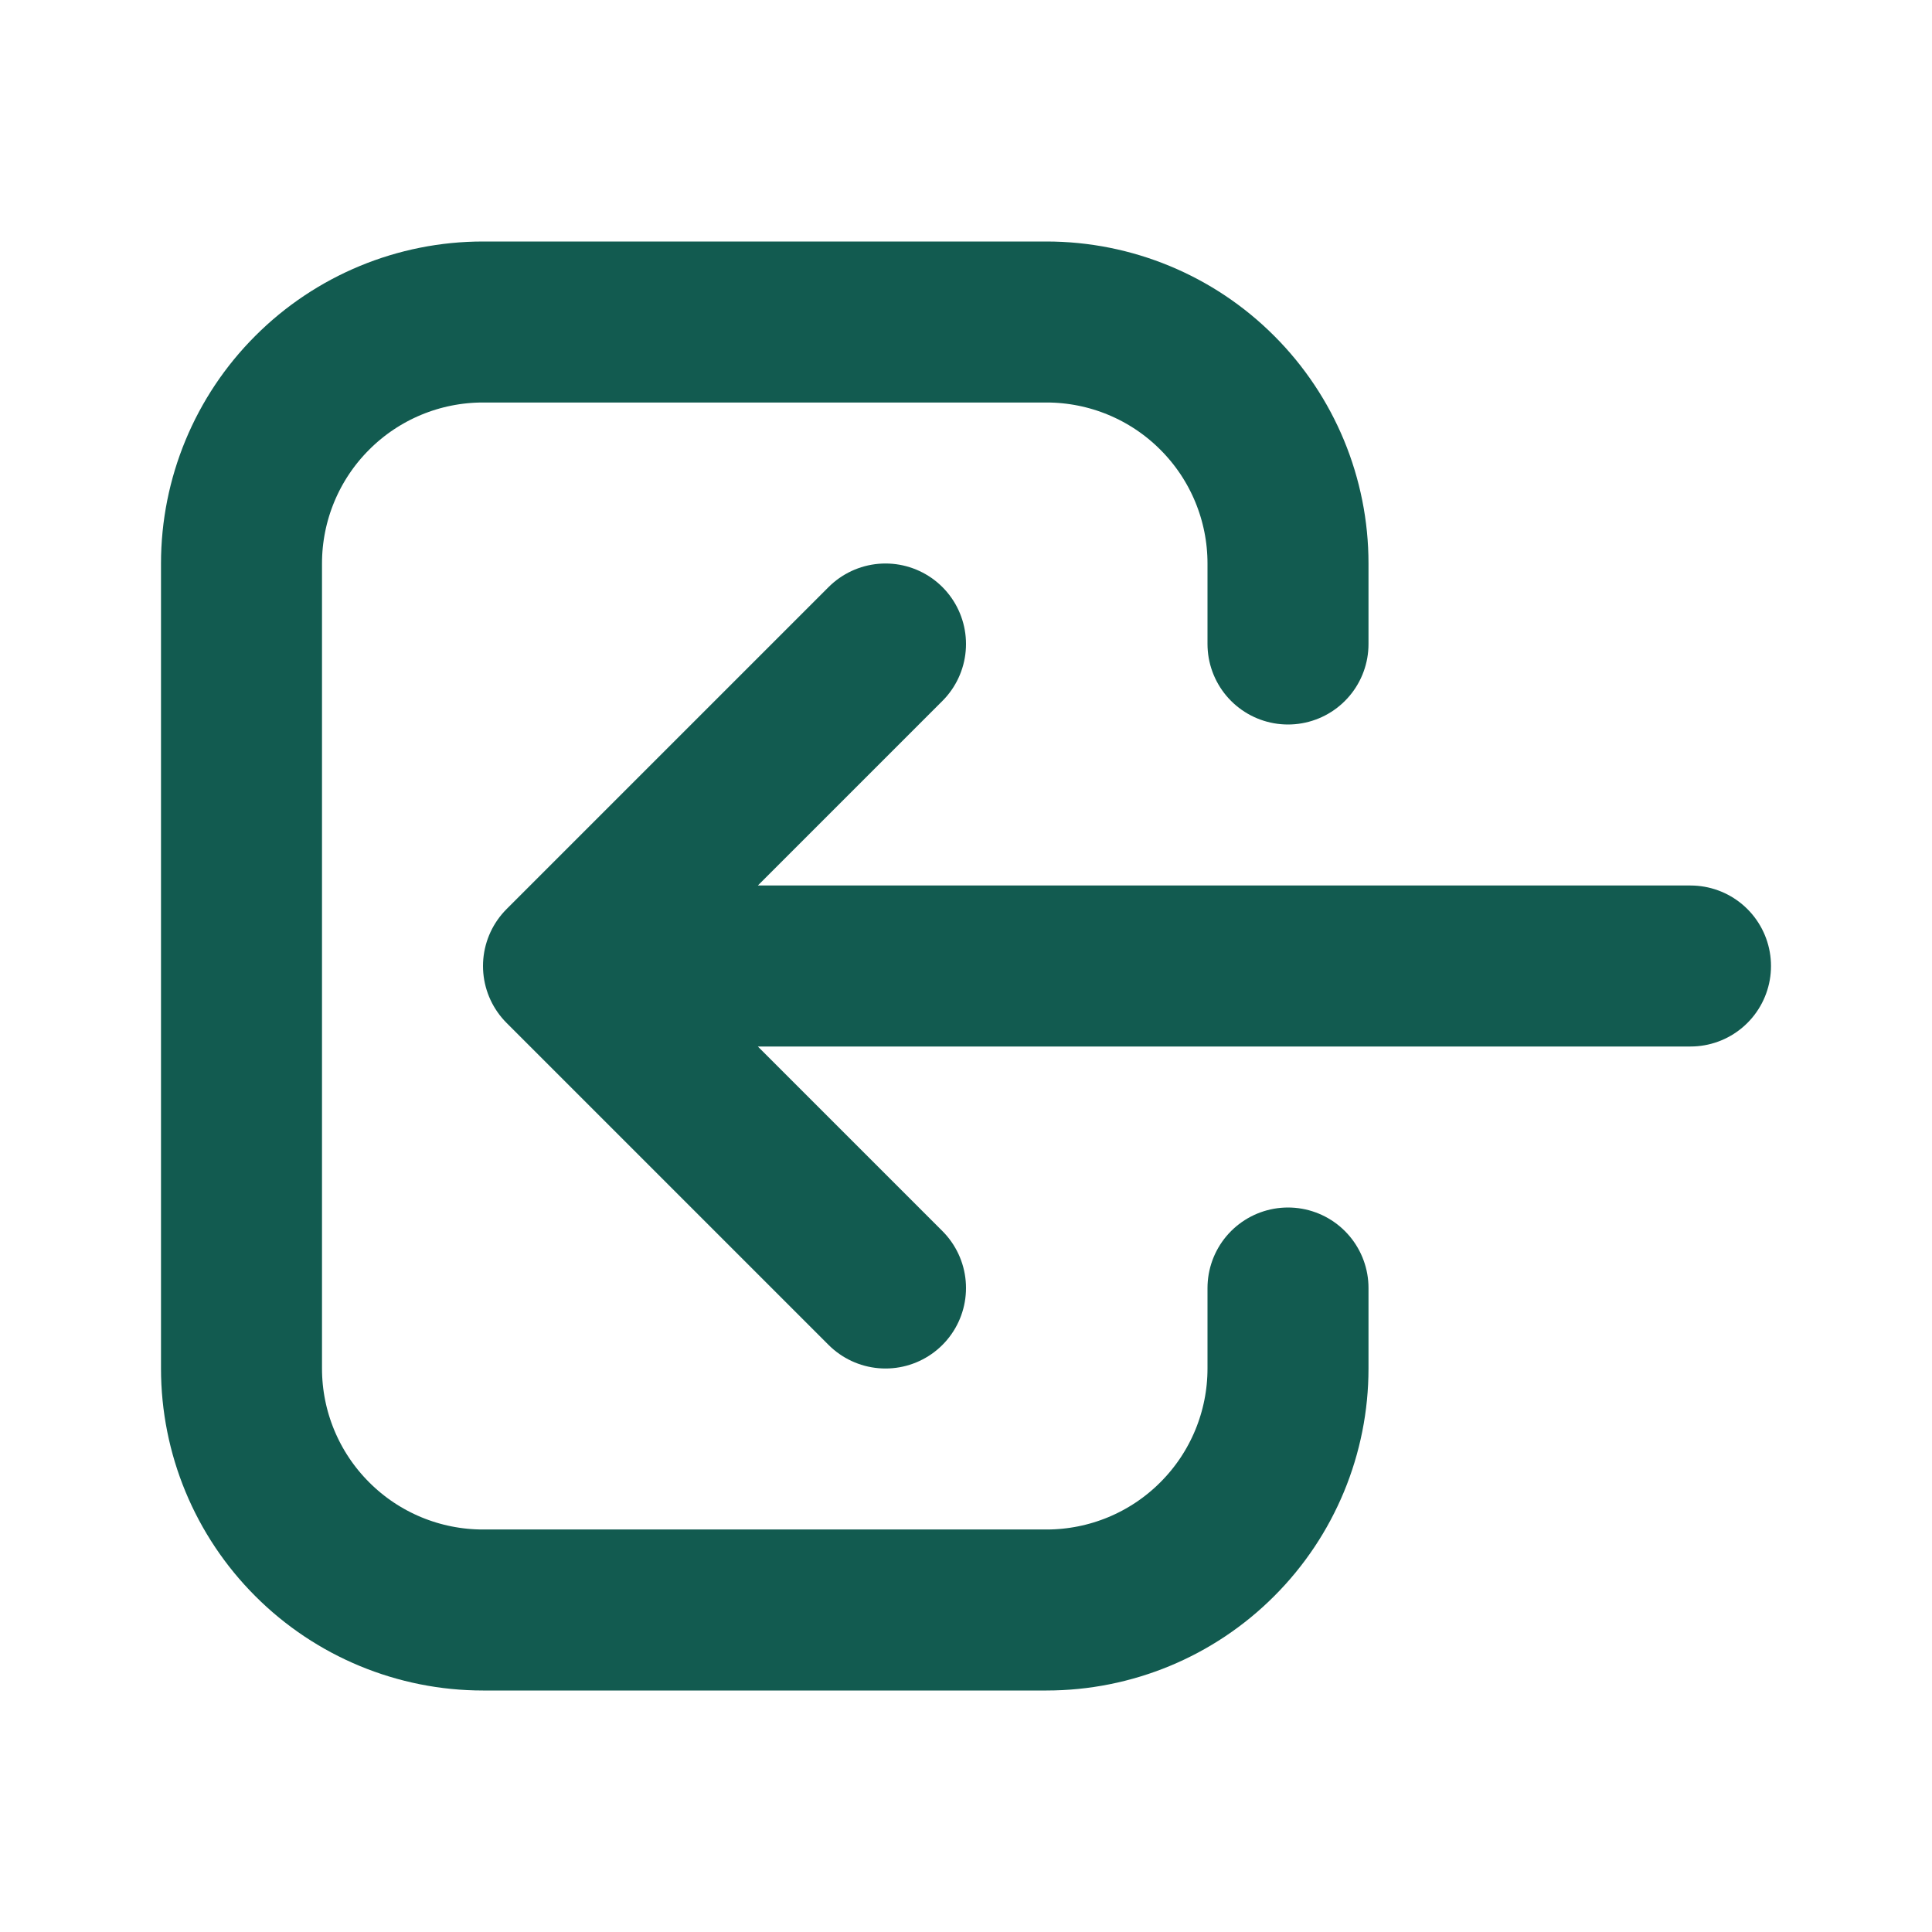
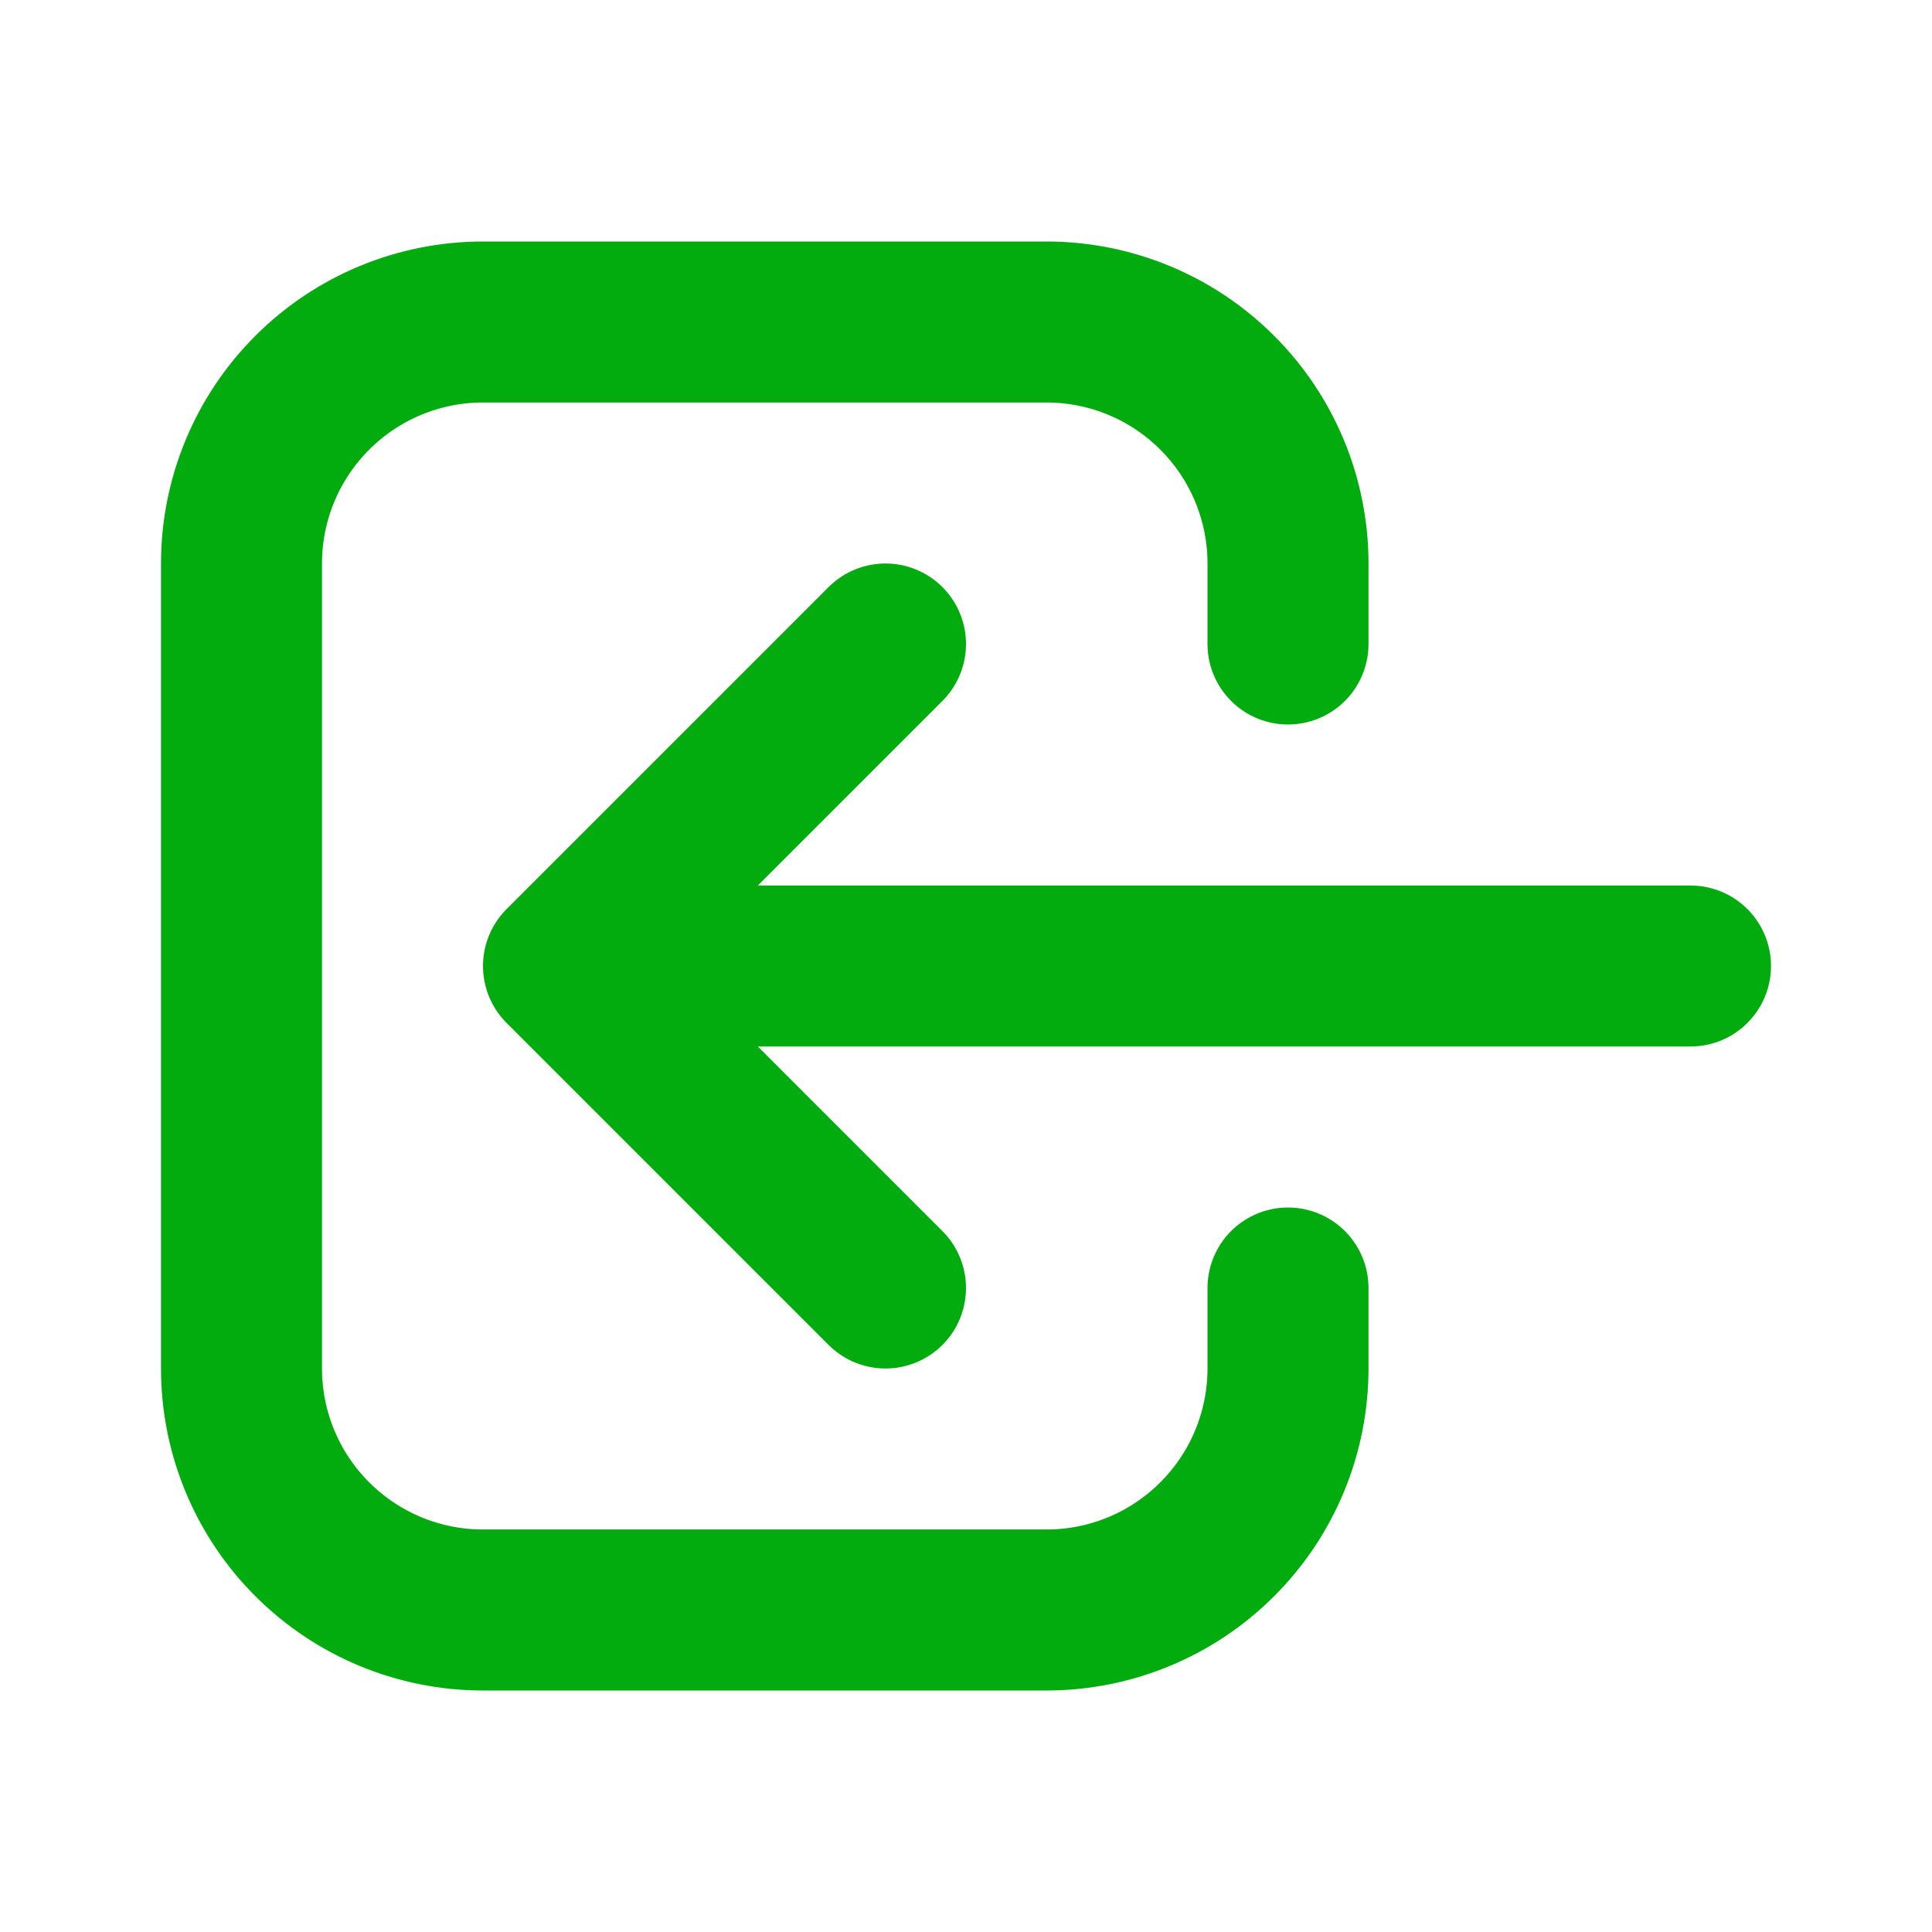
<svg xmlns="http://www.w3.org/2000/svg" width="24" height="24" viewBox="0 0 24 24" fill="none">
-   <path d="M16 16V17C16 17.796 15.684 18.559 15.121 19.121C14.559 19.684 13.796 20 13 20H6C5.204 20 4.441 19.684 3.879 19.121C3.316 18.559 3 17.796 3 17V7C3 6.204 3.316 5.441 3.879 4.879C4.441 4.316 5.204 4 6 4H13C13.796 4 14.559 4.316 15.121 4.879C15.684 5.441 16 6.204 16 7V8M11 16L7 12L11 16ZM7 12L11 8L7 12ZM7 12H21H7Z" stroke="#125B50" stroke-width="2" stroke-linecap="round" stroke-linejoin="round" />
+   <path d="M16 16V17C16 17.796 15.684 18.559 15.121 19.121C14.559 19.684 13.796 20 13 20H6C5.204 20 4.441 19.684 3.879 19.121C3.316 18.559 3 17.796 3 17V7C3 6.204 3.316 5.441 3.879 4.879C4.441 4.316 5.204 4 6 4H13C13.796 4 14.559 4.316 15.121 4.879C15.684 5.441 16 6.204 16 7V8M11 16L7 12L11 16ZM7 12L11 8L7 12ZM7 12H21H7Z" stroke="#03ac0e" stroke-width="2" stroke-linecap="round" stroke-linejoin="round" />
</svg>
